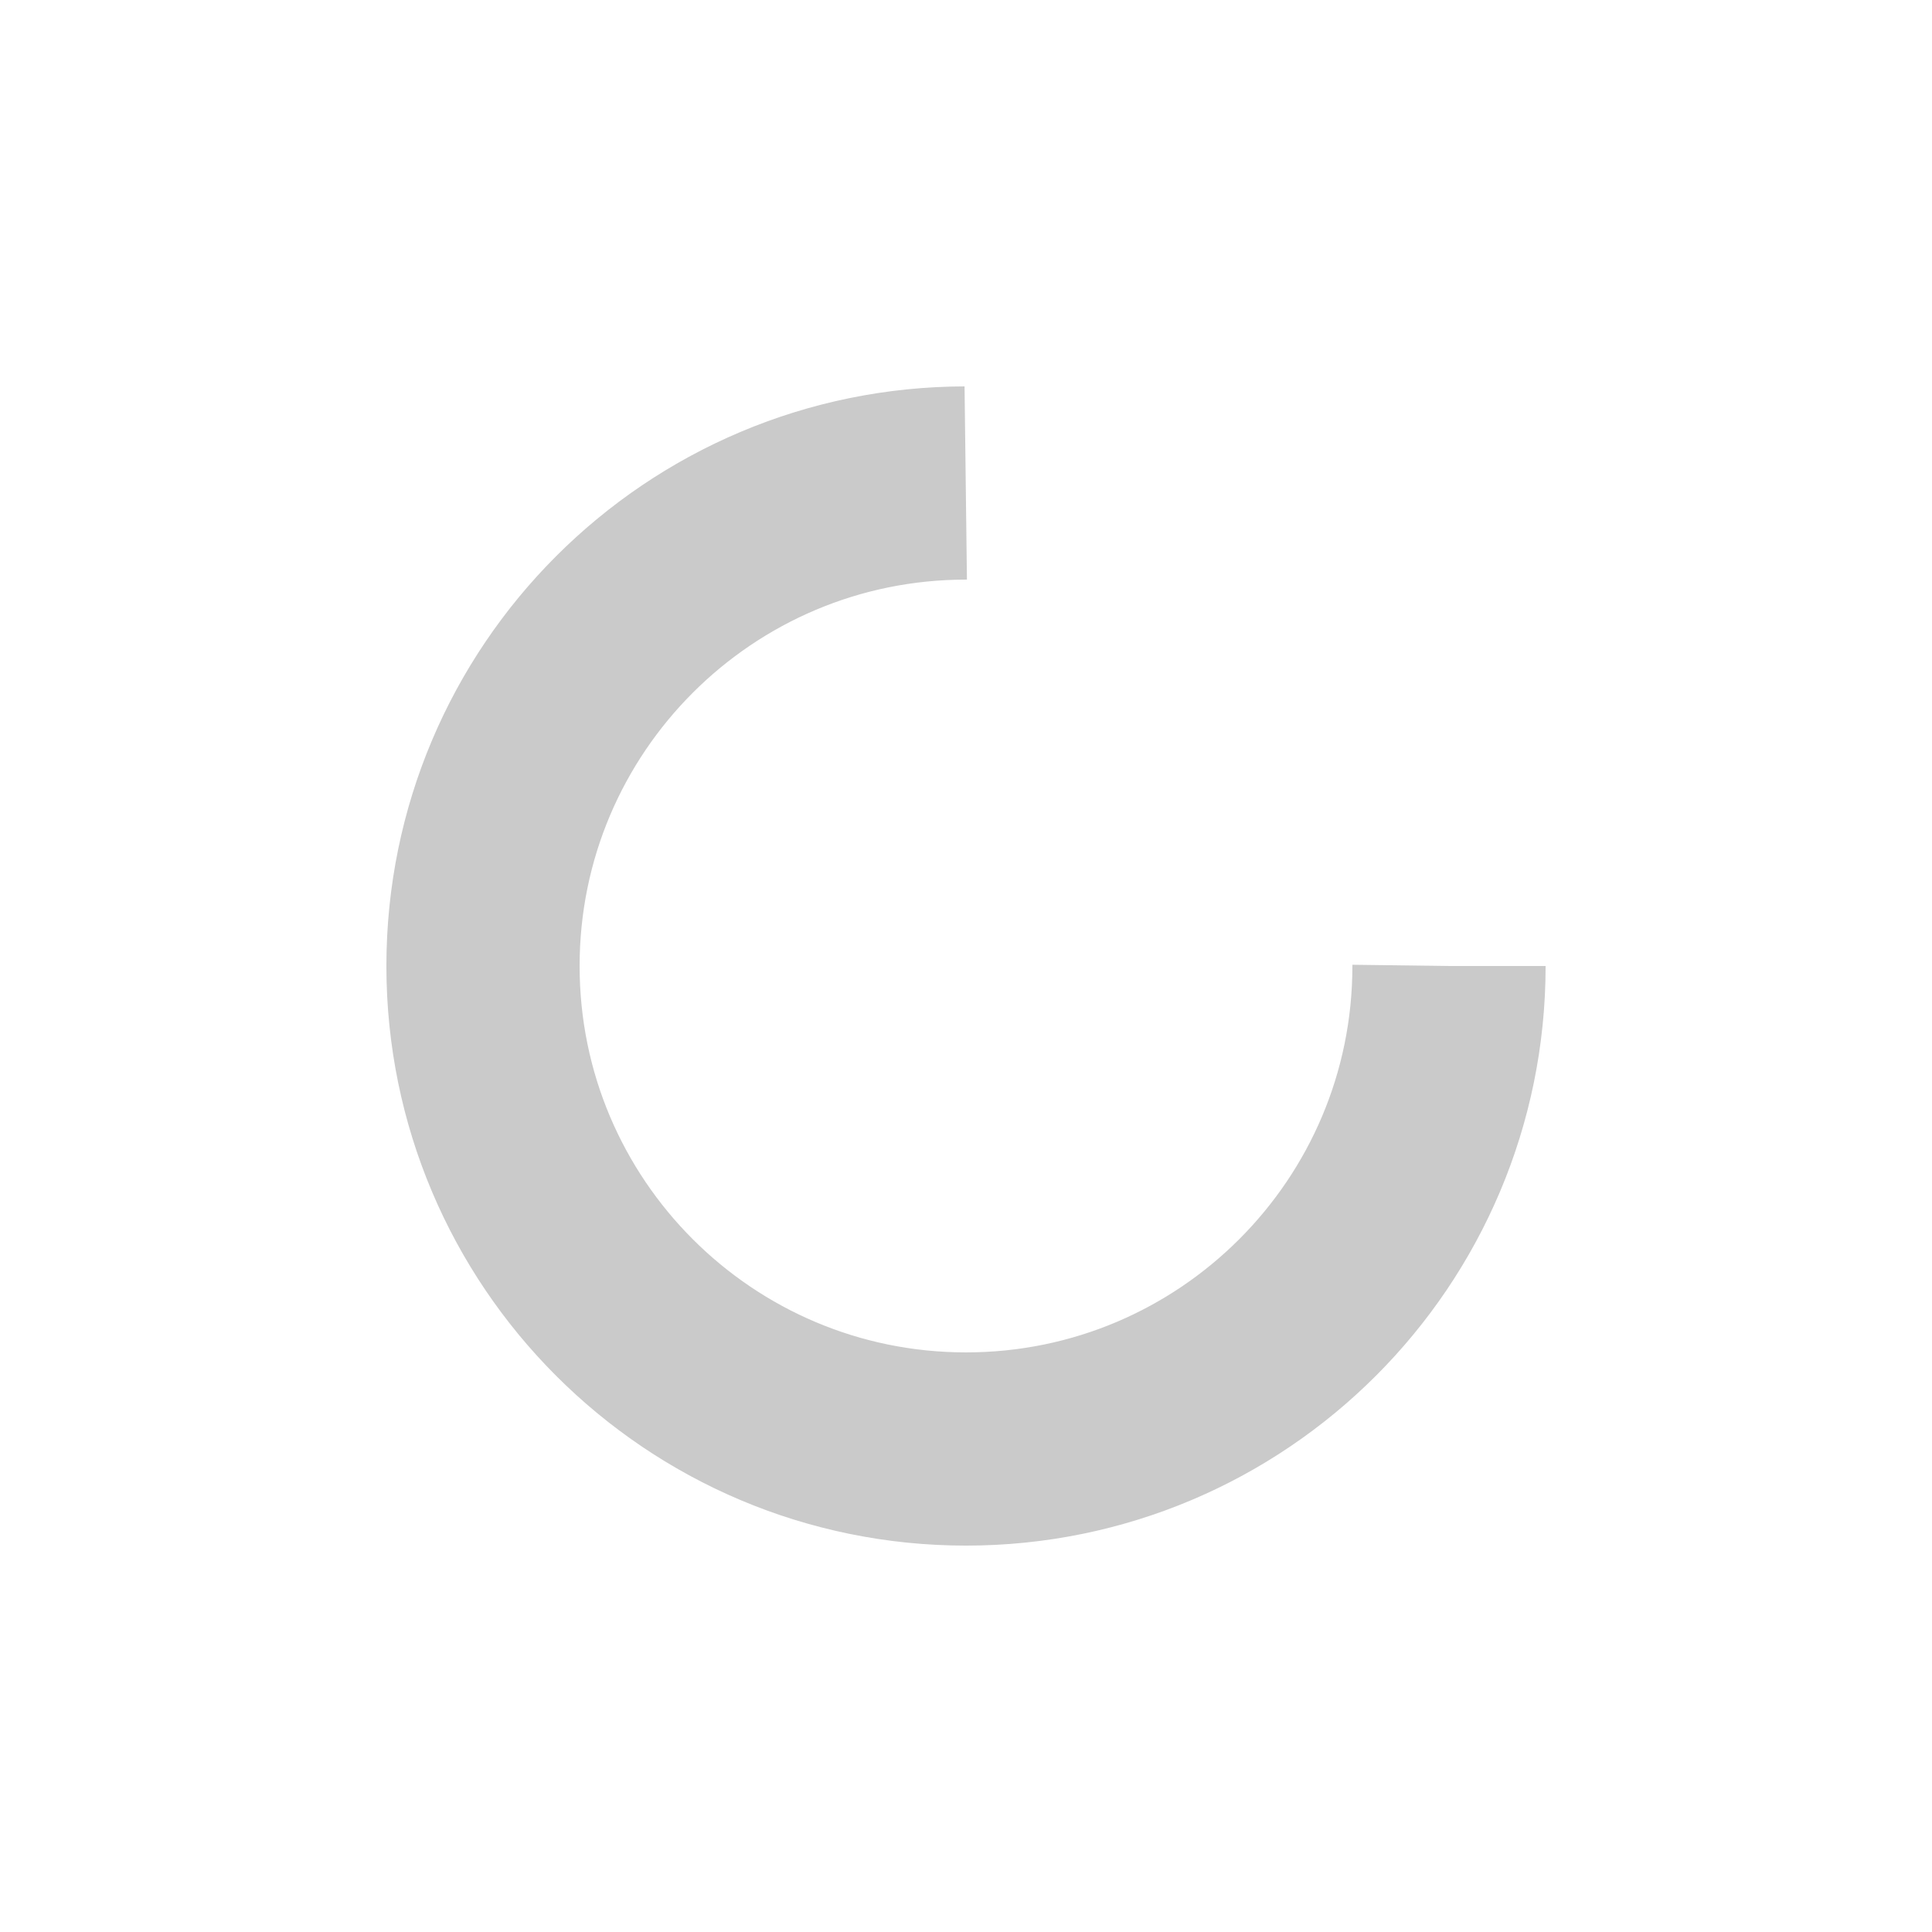
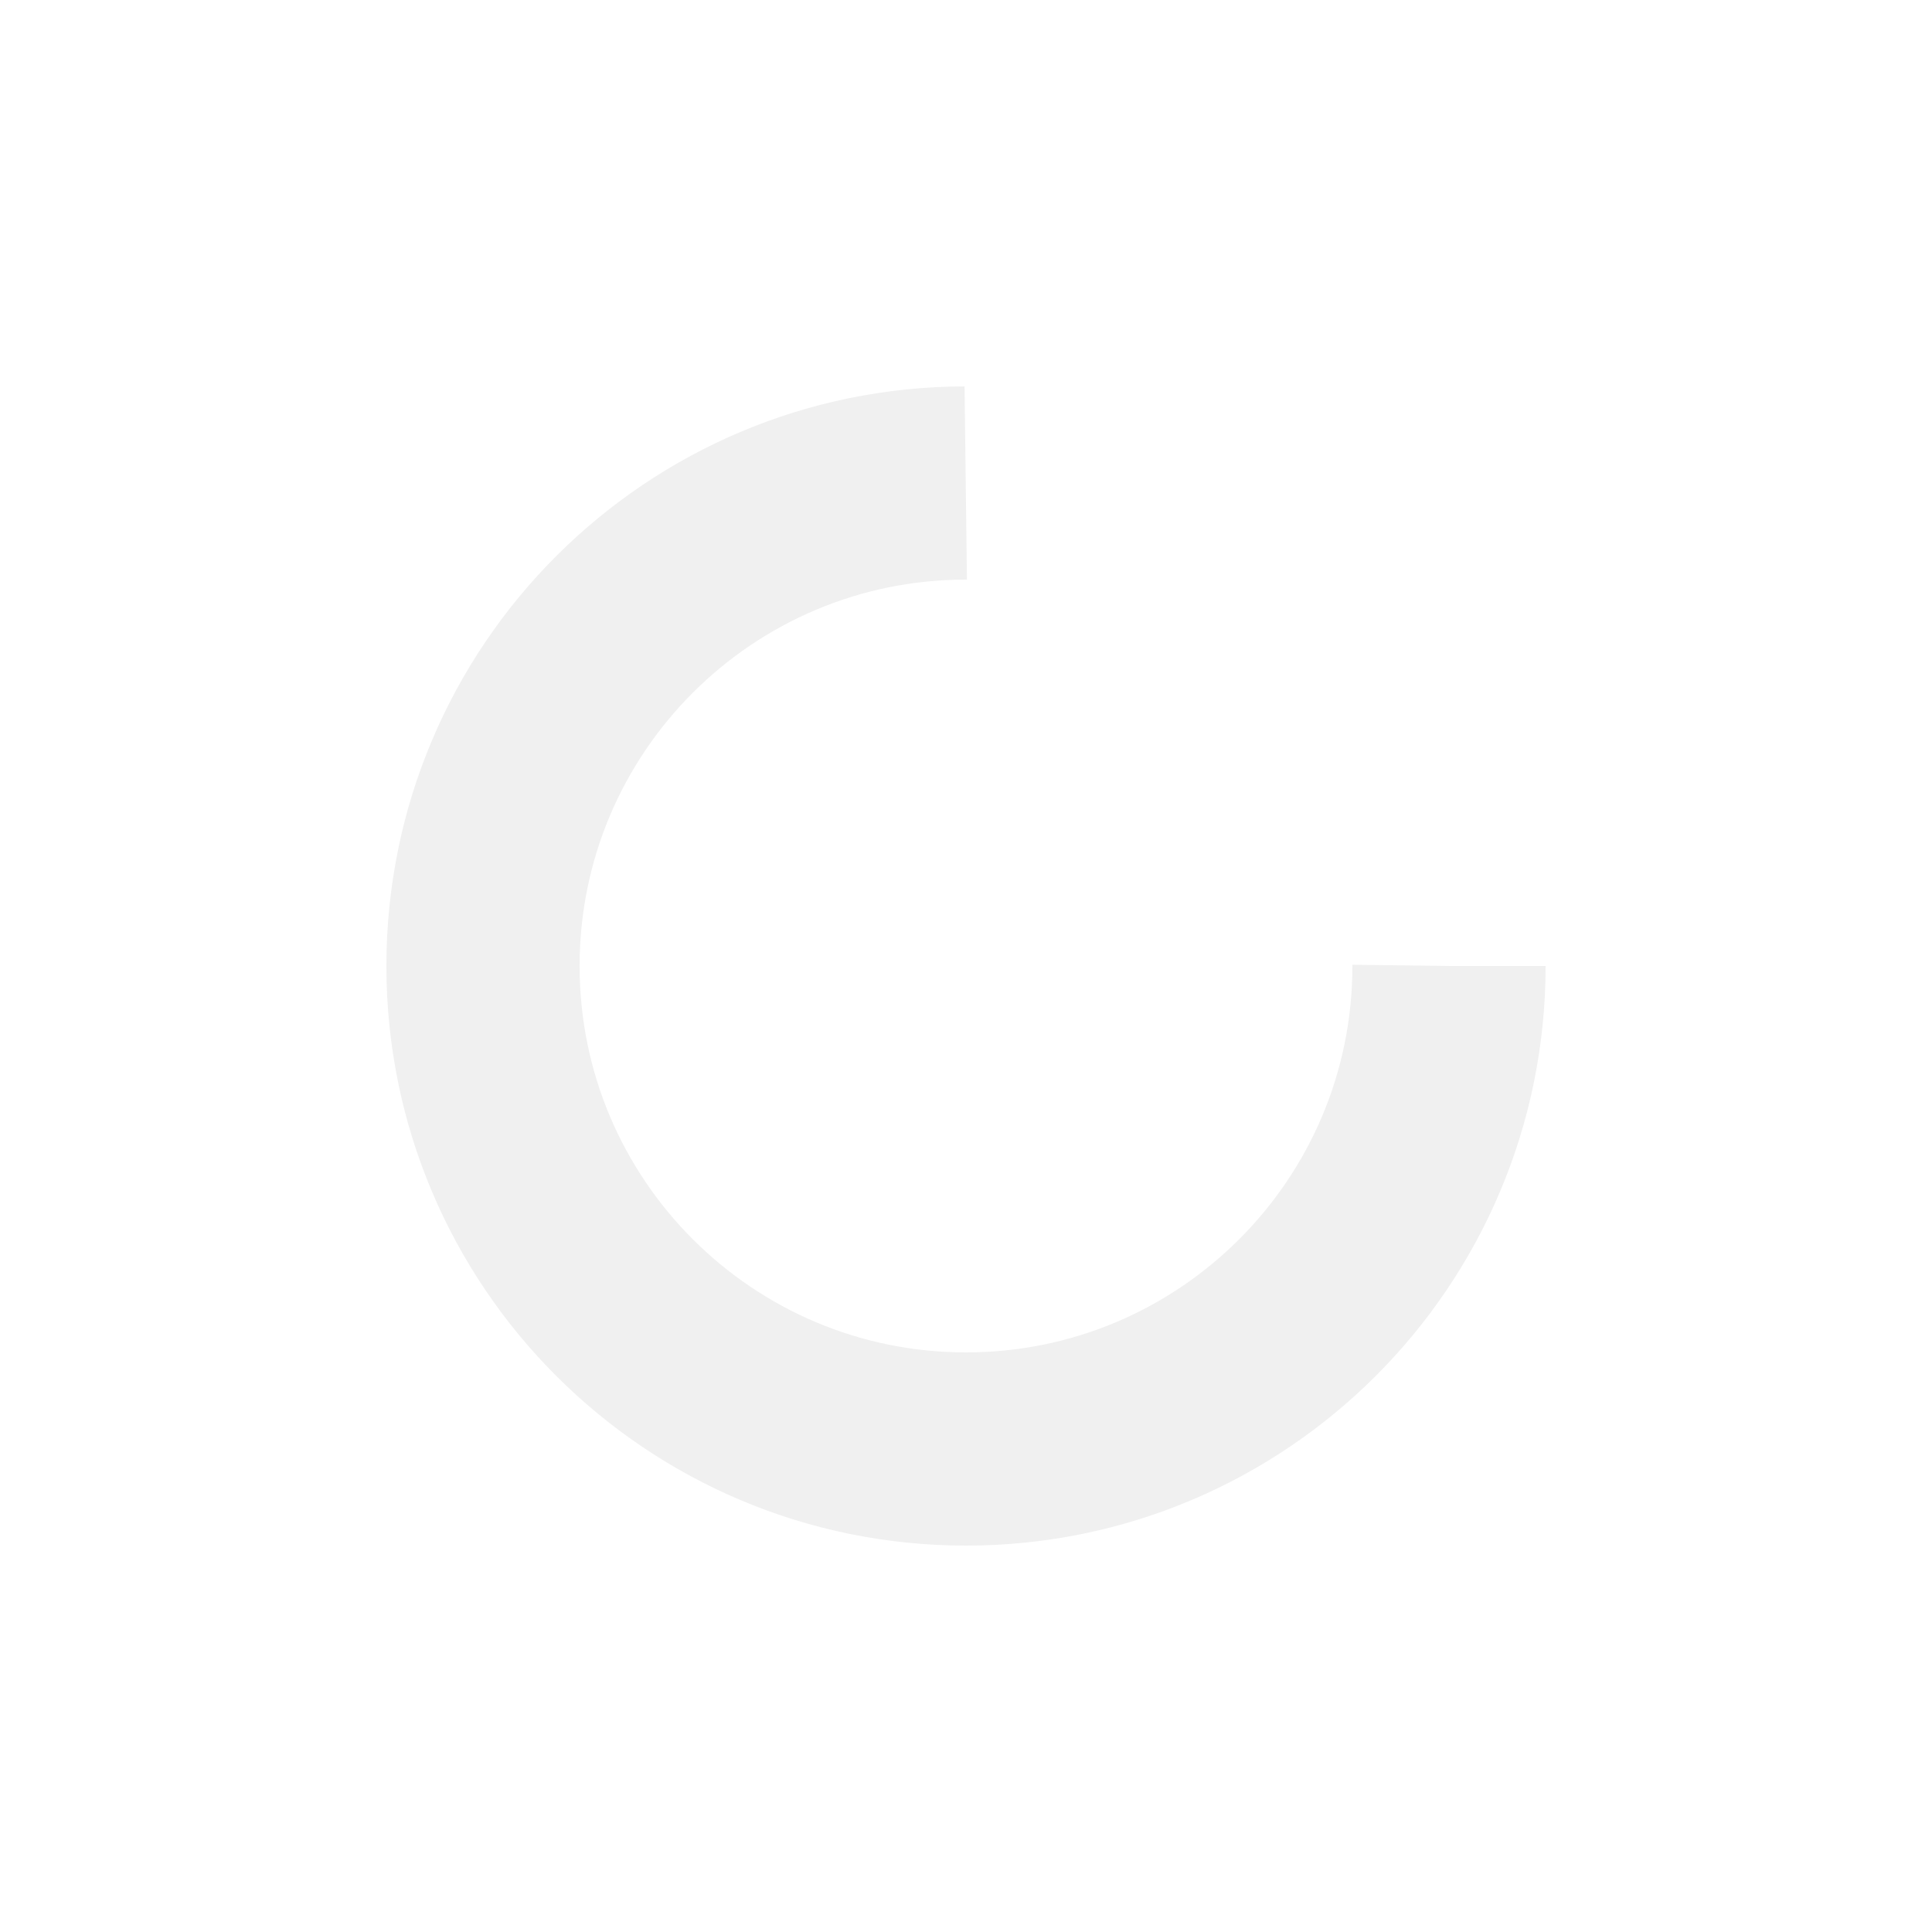
<svg xmlns="http://www.w3.org/2000/svg" width="150px" height="150px" viewBox="0 0 100 100" preserveAspectRatio="xMidYMid" class="lds-rolling" style="background-image: none; background-position: initial initial; background-repeat: initial initial;">
-   <circle cx="50" cy="50" fill="none" ng-attr-stroke="{{config.color}}" ng-attr-stroke-width="{{config.width}}" ng-attr-r="{{config.radius}}" ng-attr-stroke-dasharray="{{config.dasharray}}" stroke="#cacaca" stroke-width="10" r="25" stroke-dasharray="117.81 41.27">
+   <circle cx="50" cy="50" fill="none" ng-attr-stroke="{{config.color}}" ng-attr-stroke-width="{{config.width}}" ng-attr-r="{{config.radius}}" ng-attr-stroke-dasharray="{{config.dasharray}}" stroke="#f0f0f0" stroke-width="10" r="25" stroke-dasharray="117.81 41.27">
    <animateTransform attributeName="transform" type="rotate" calcMode="linear" values="0 50 50;360 50 50" keyTimes="0;1" dur="5s" begin="0s" repeatCount="indefinite" />
  </circle>
</svg>
